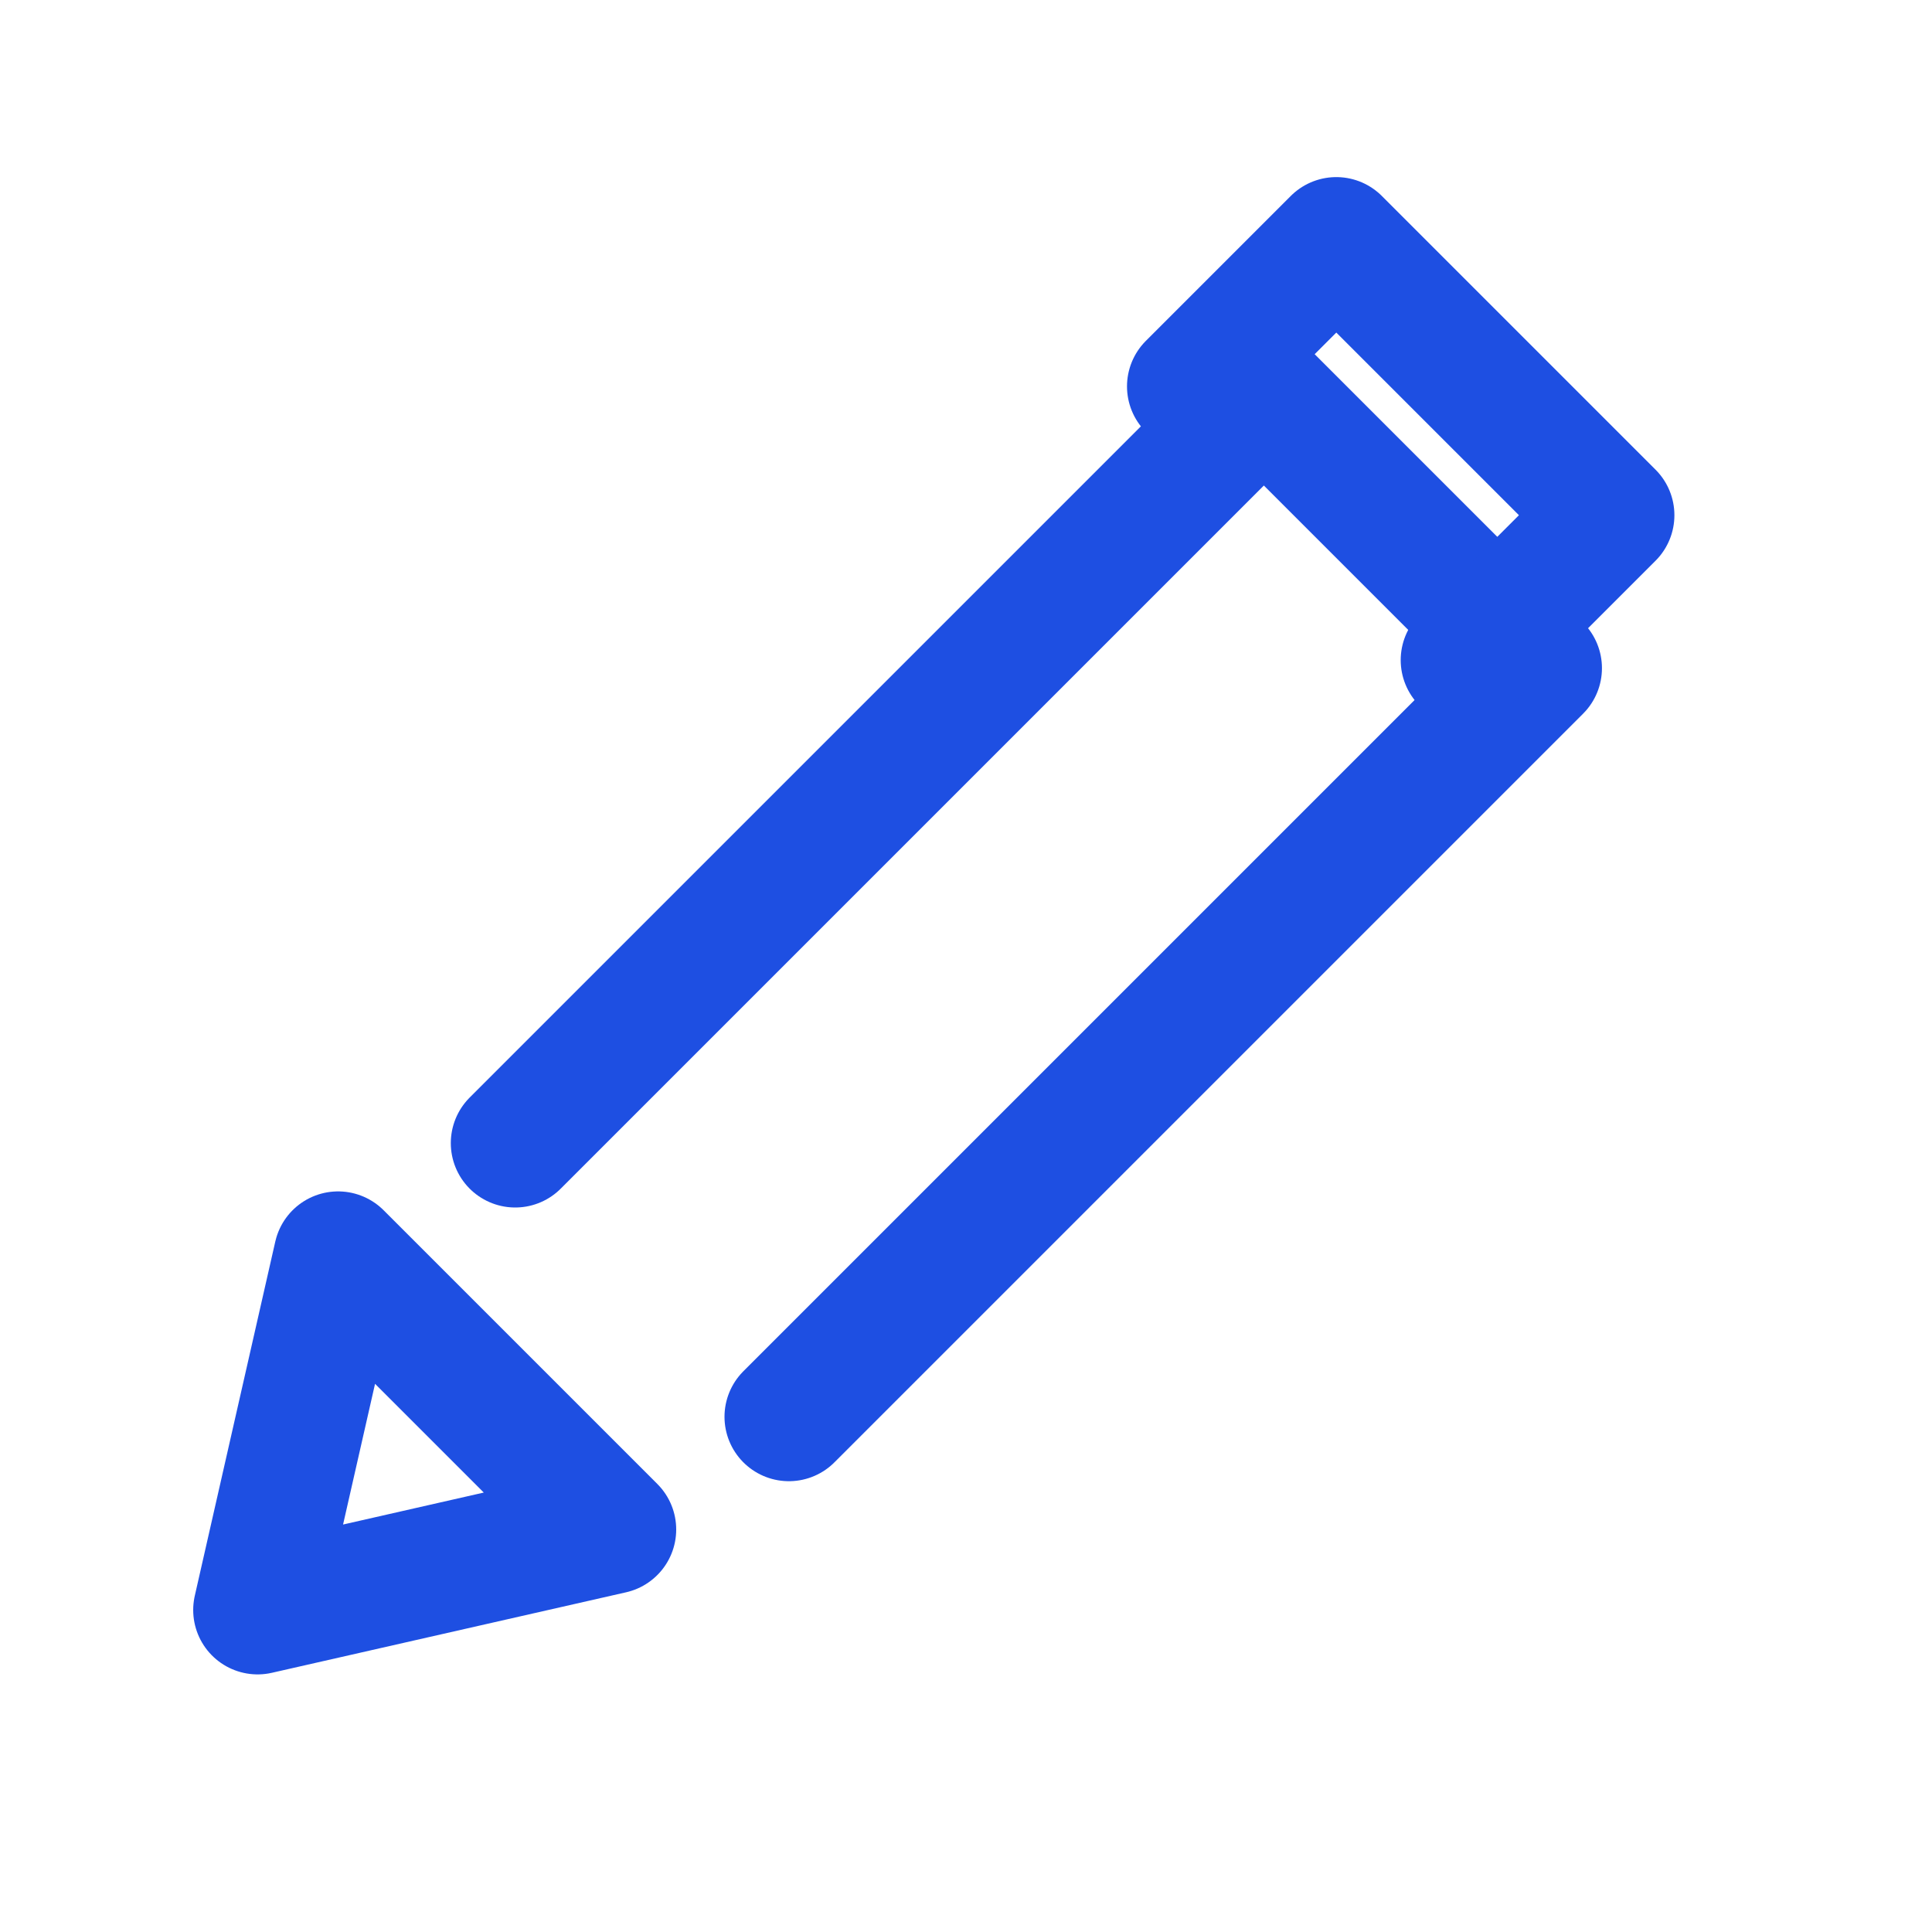
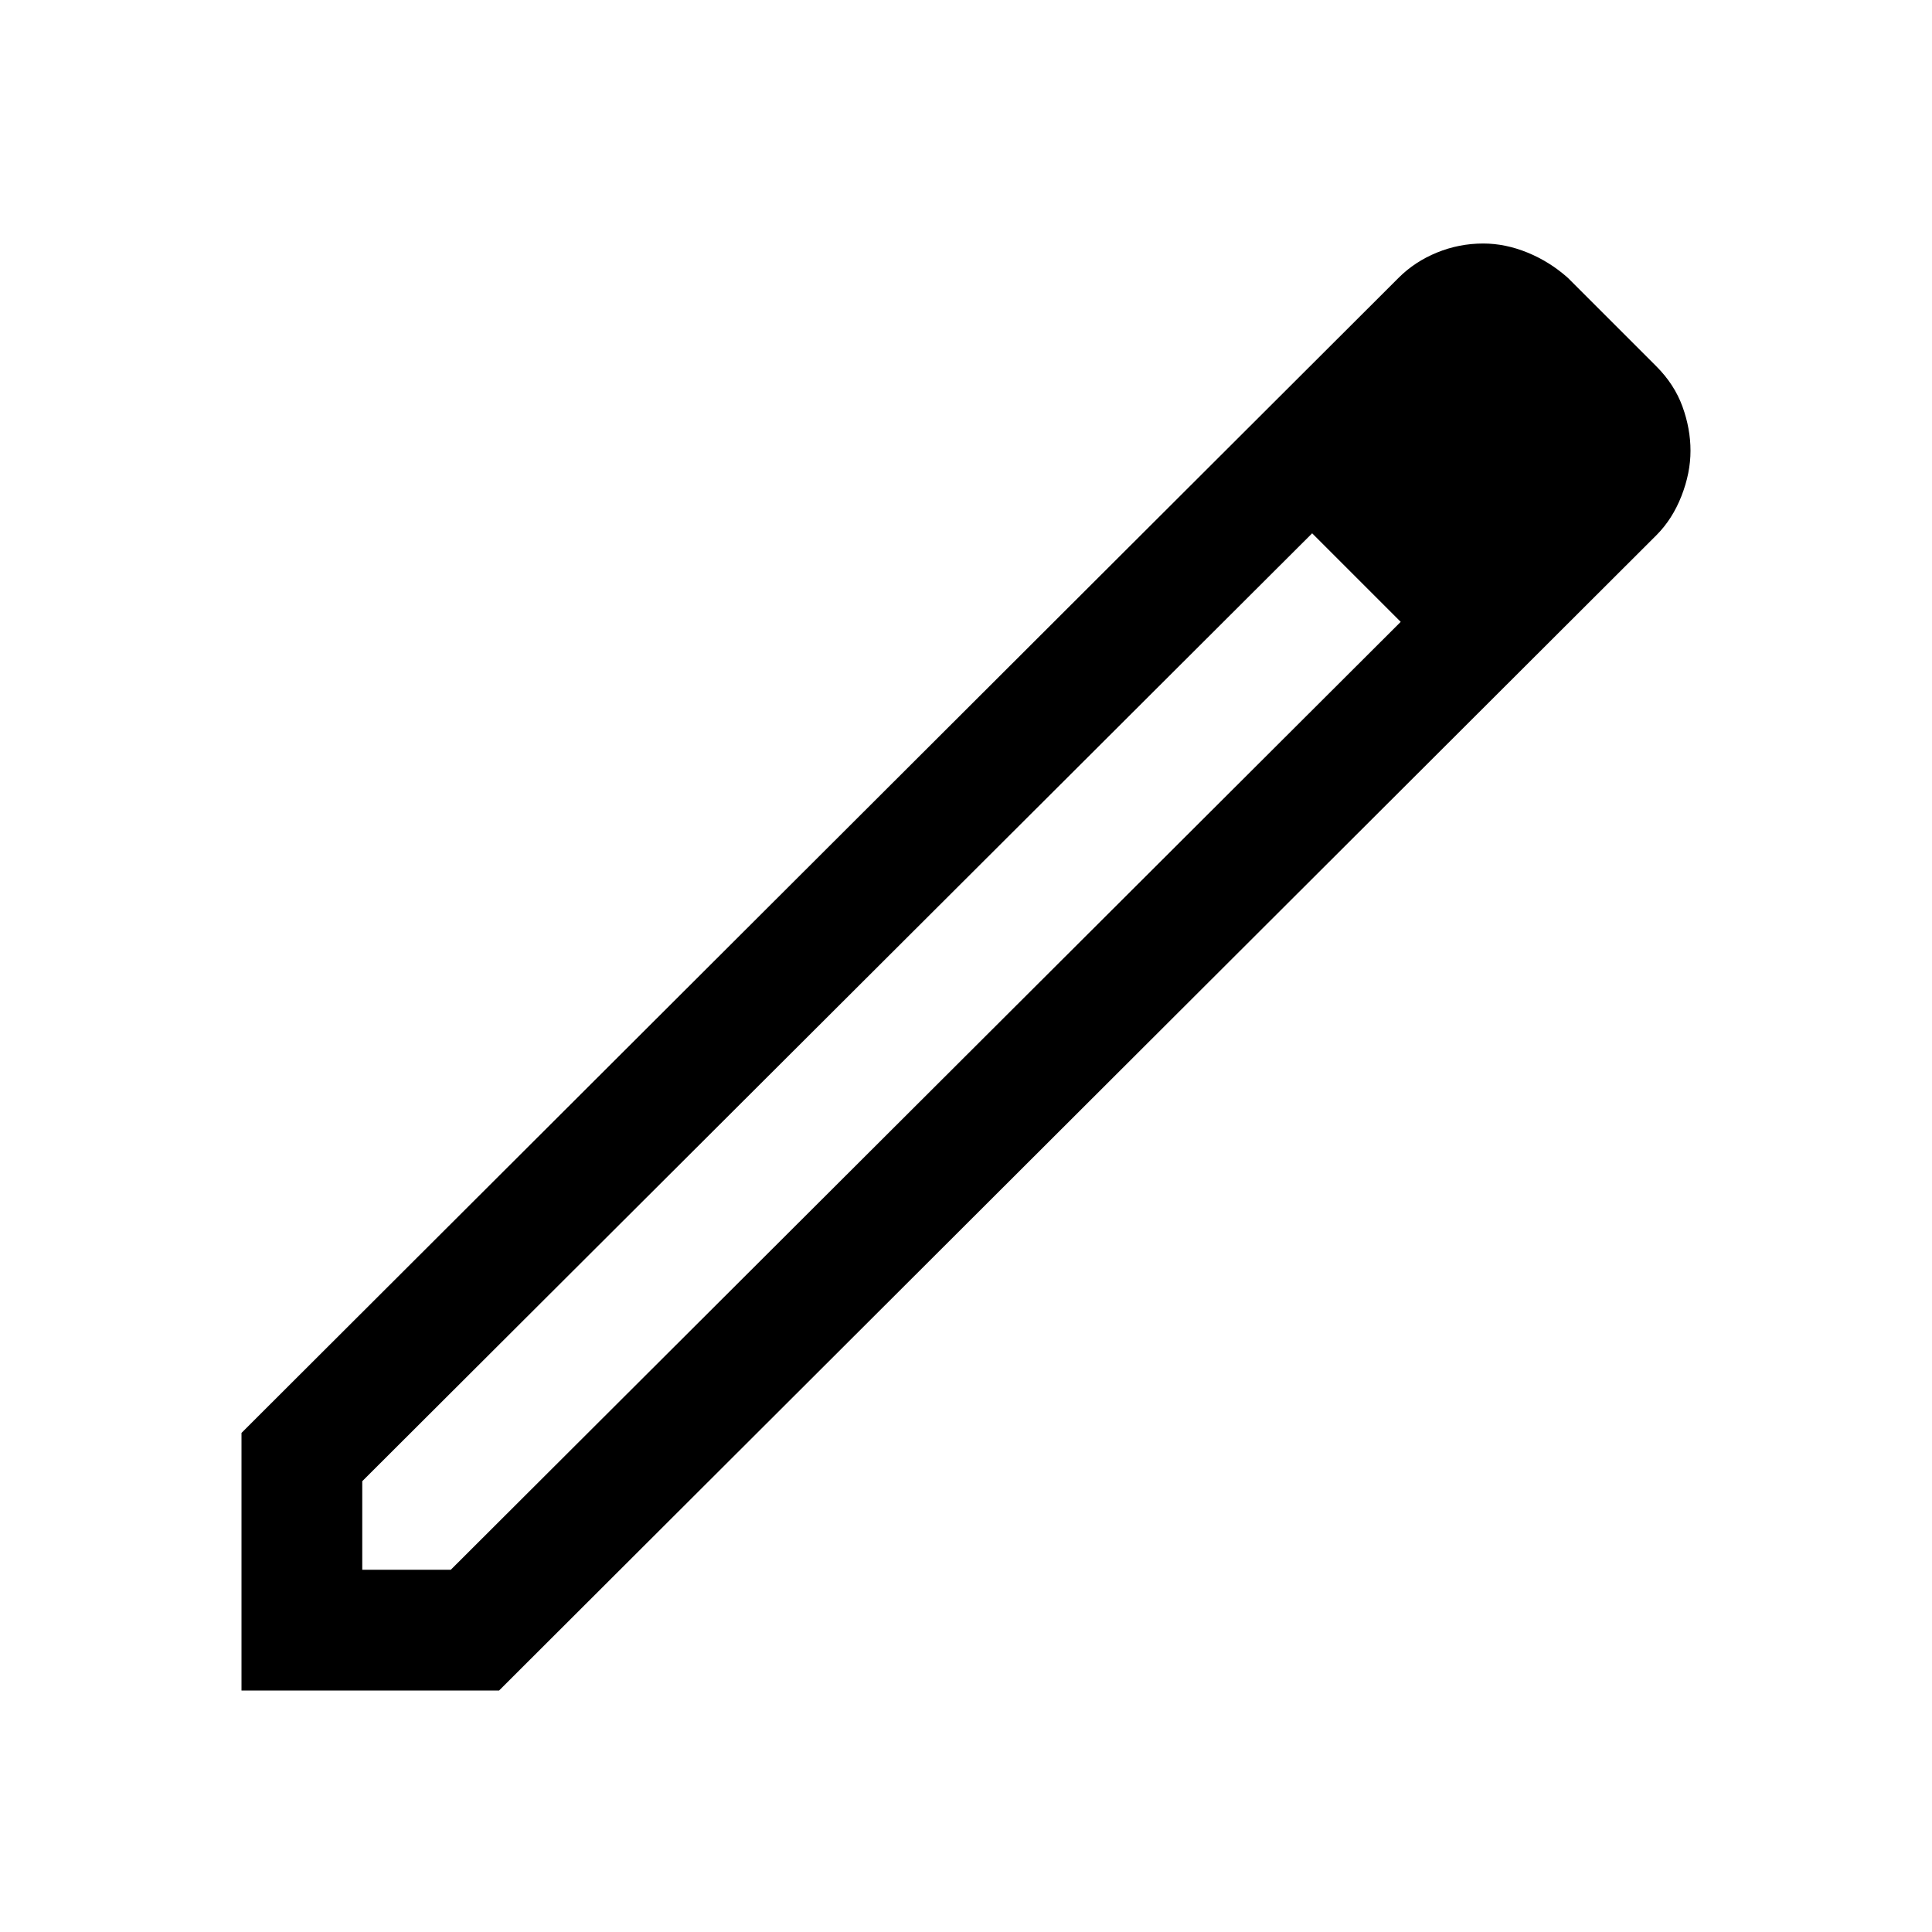
- <svg xmlns="http://www.w3.org/2000/svg" width="32" height="32" viewBox="0 0 24 24" fill="none" stroke="#1e4fe2" stroke-width="1.6" stroke-linecap="round" stroke-linejoin="round">
-   <path d="M4.2 15.6l3.4 3.4-4.4 1 1-4.4Z" />
-   <path d="M6.4 14.2l9.3-9.3 3.4 3.4-9.3 9.3" />
-   <path d="M14.8 4.8l1.8-1.8 3.4 3.4-1.8 1.8" />
+ <svg xmlns="http://www.w3.org/2000/svg" height="48px" viewBox="0 -960 960 960" width="48px" fill="#000000">
+   <path d="M180-180h44l472-471-44-44-472 471v44Zm-60 60v-128l575-574q8-8 19-12.5t23-4.5q11 0 22 4.5t20 12.5l44 44q9 9 13 20t4 22q0 11-4.5 22.5T823-694L248-120H120Zm659-617-41-41 41 41Zm-105 64-22-22 44 44-22-22Z" />
</svg>
